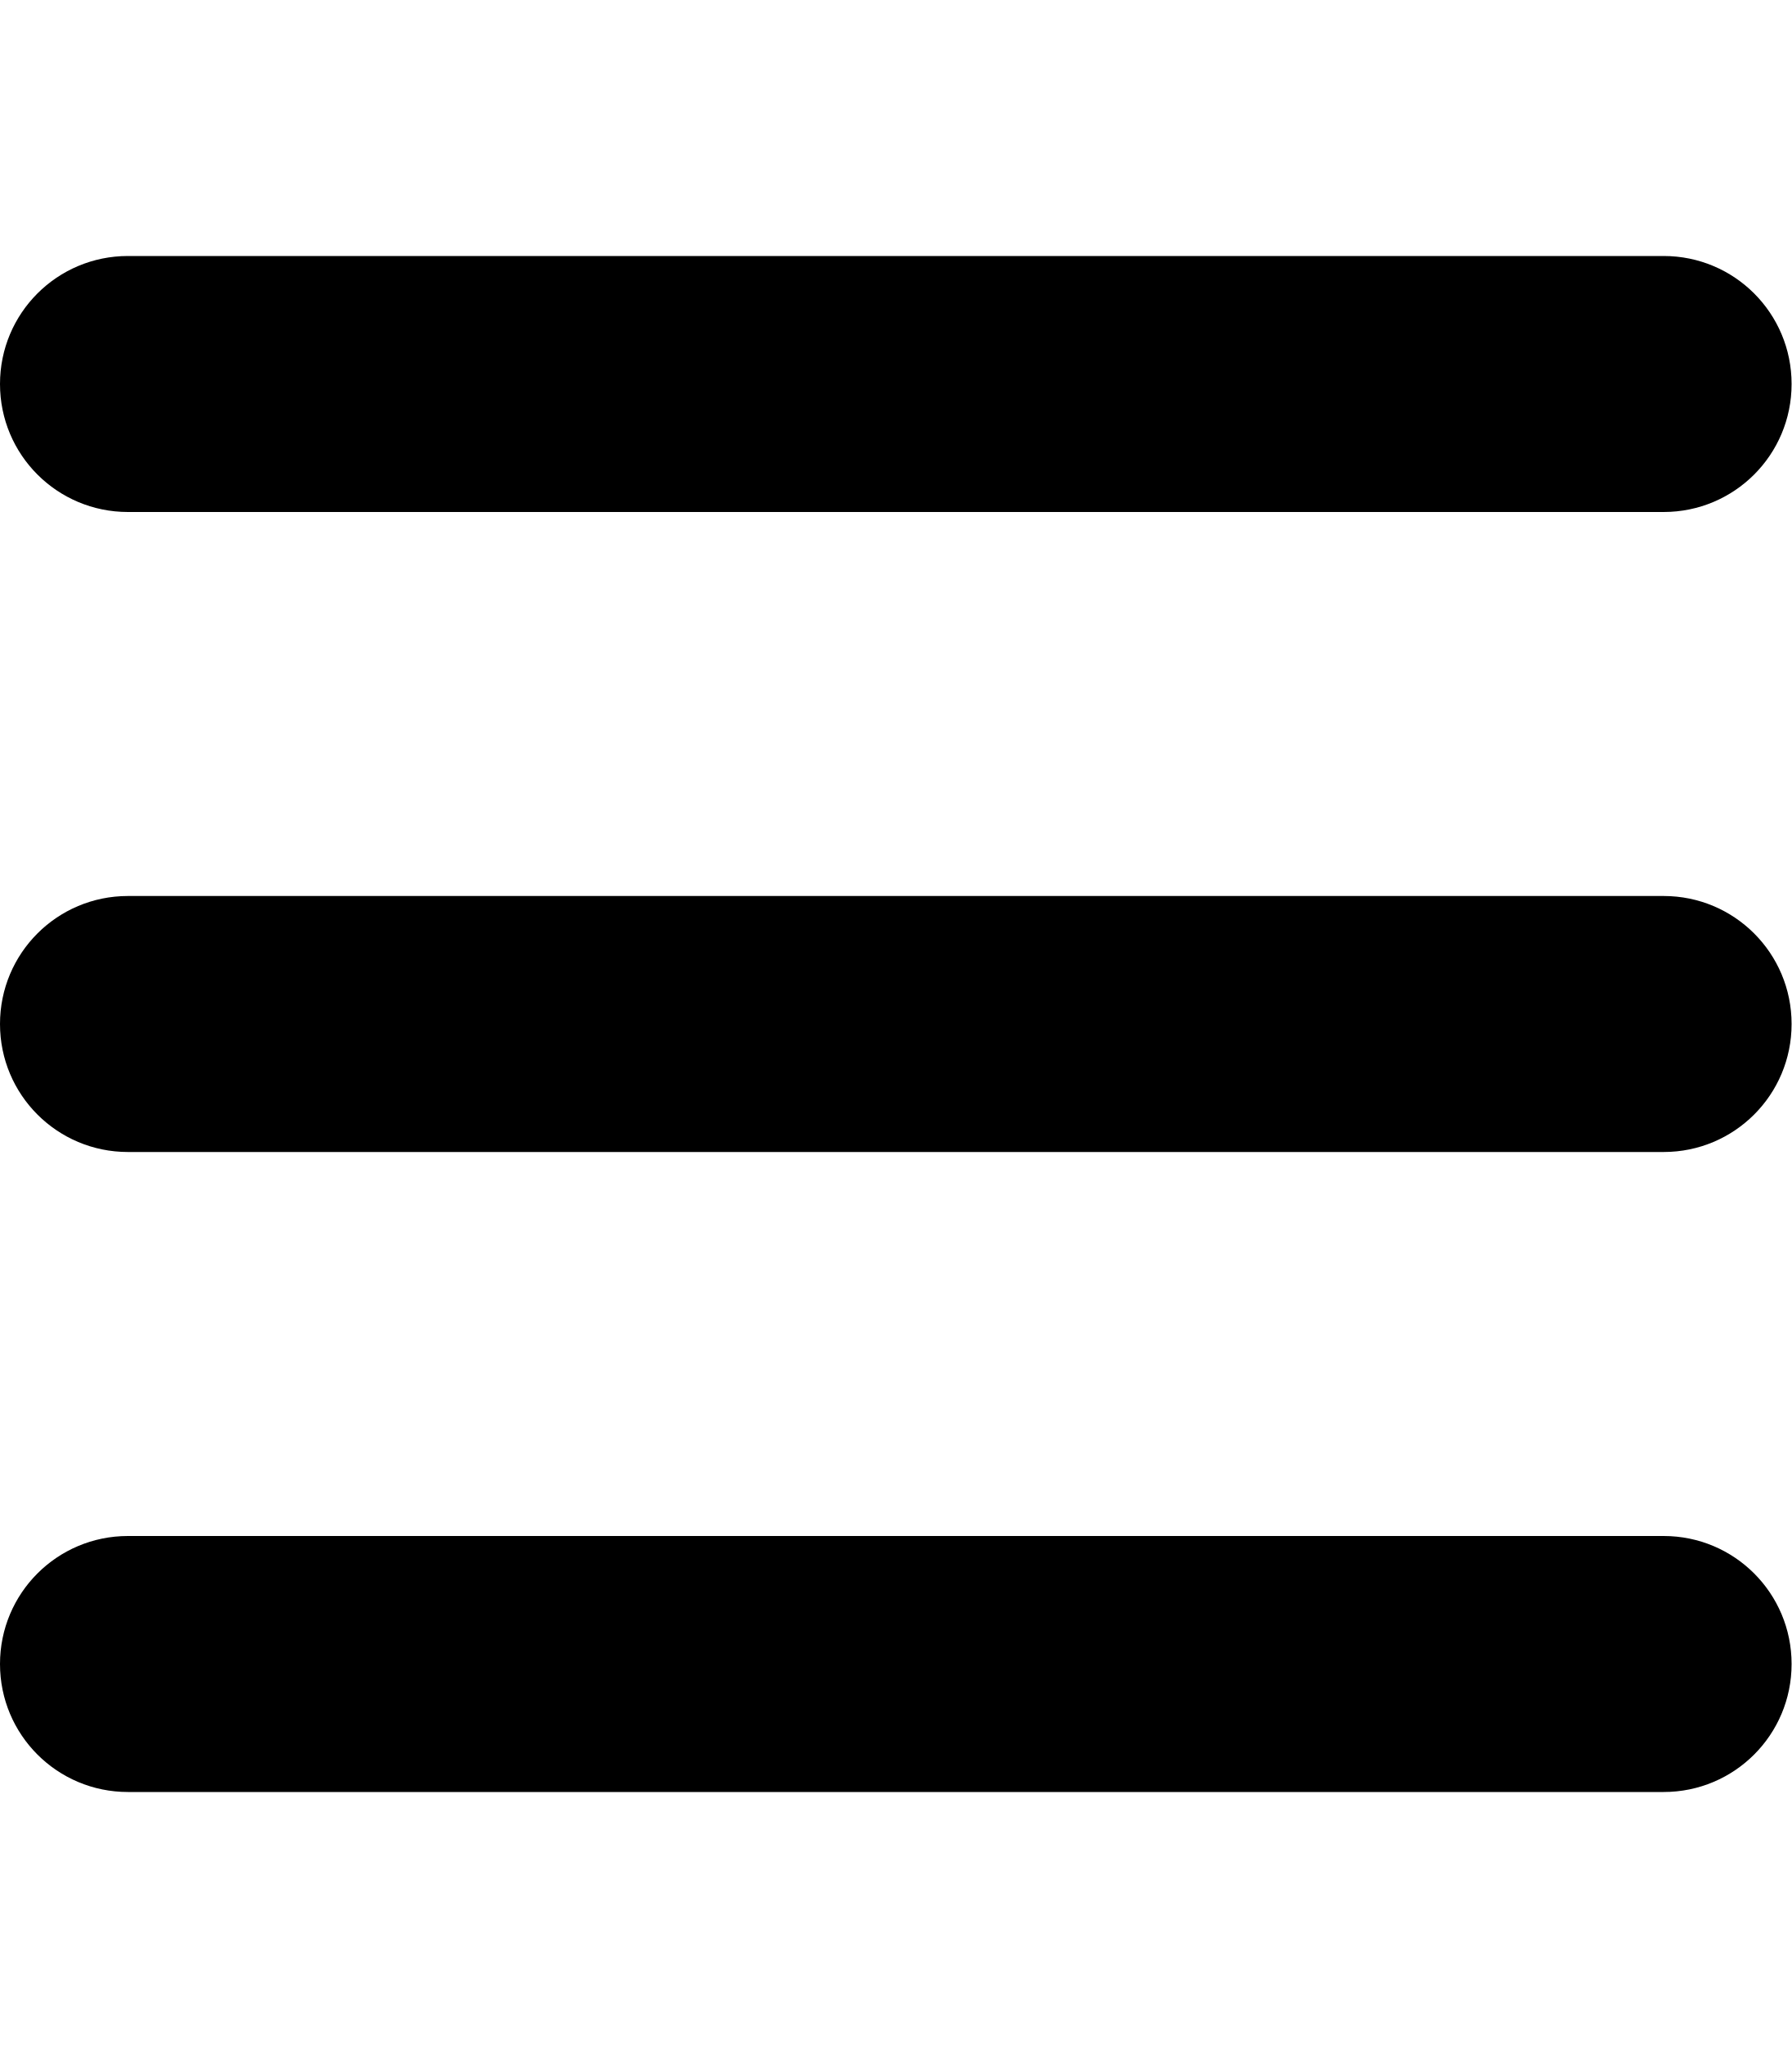
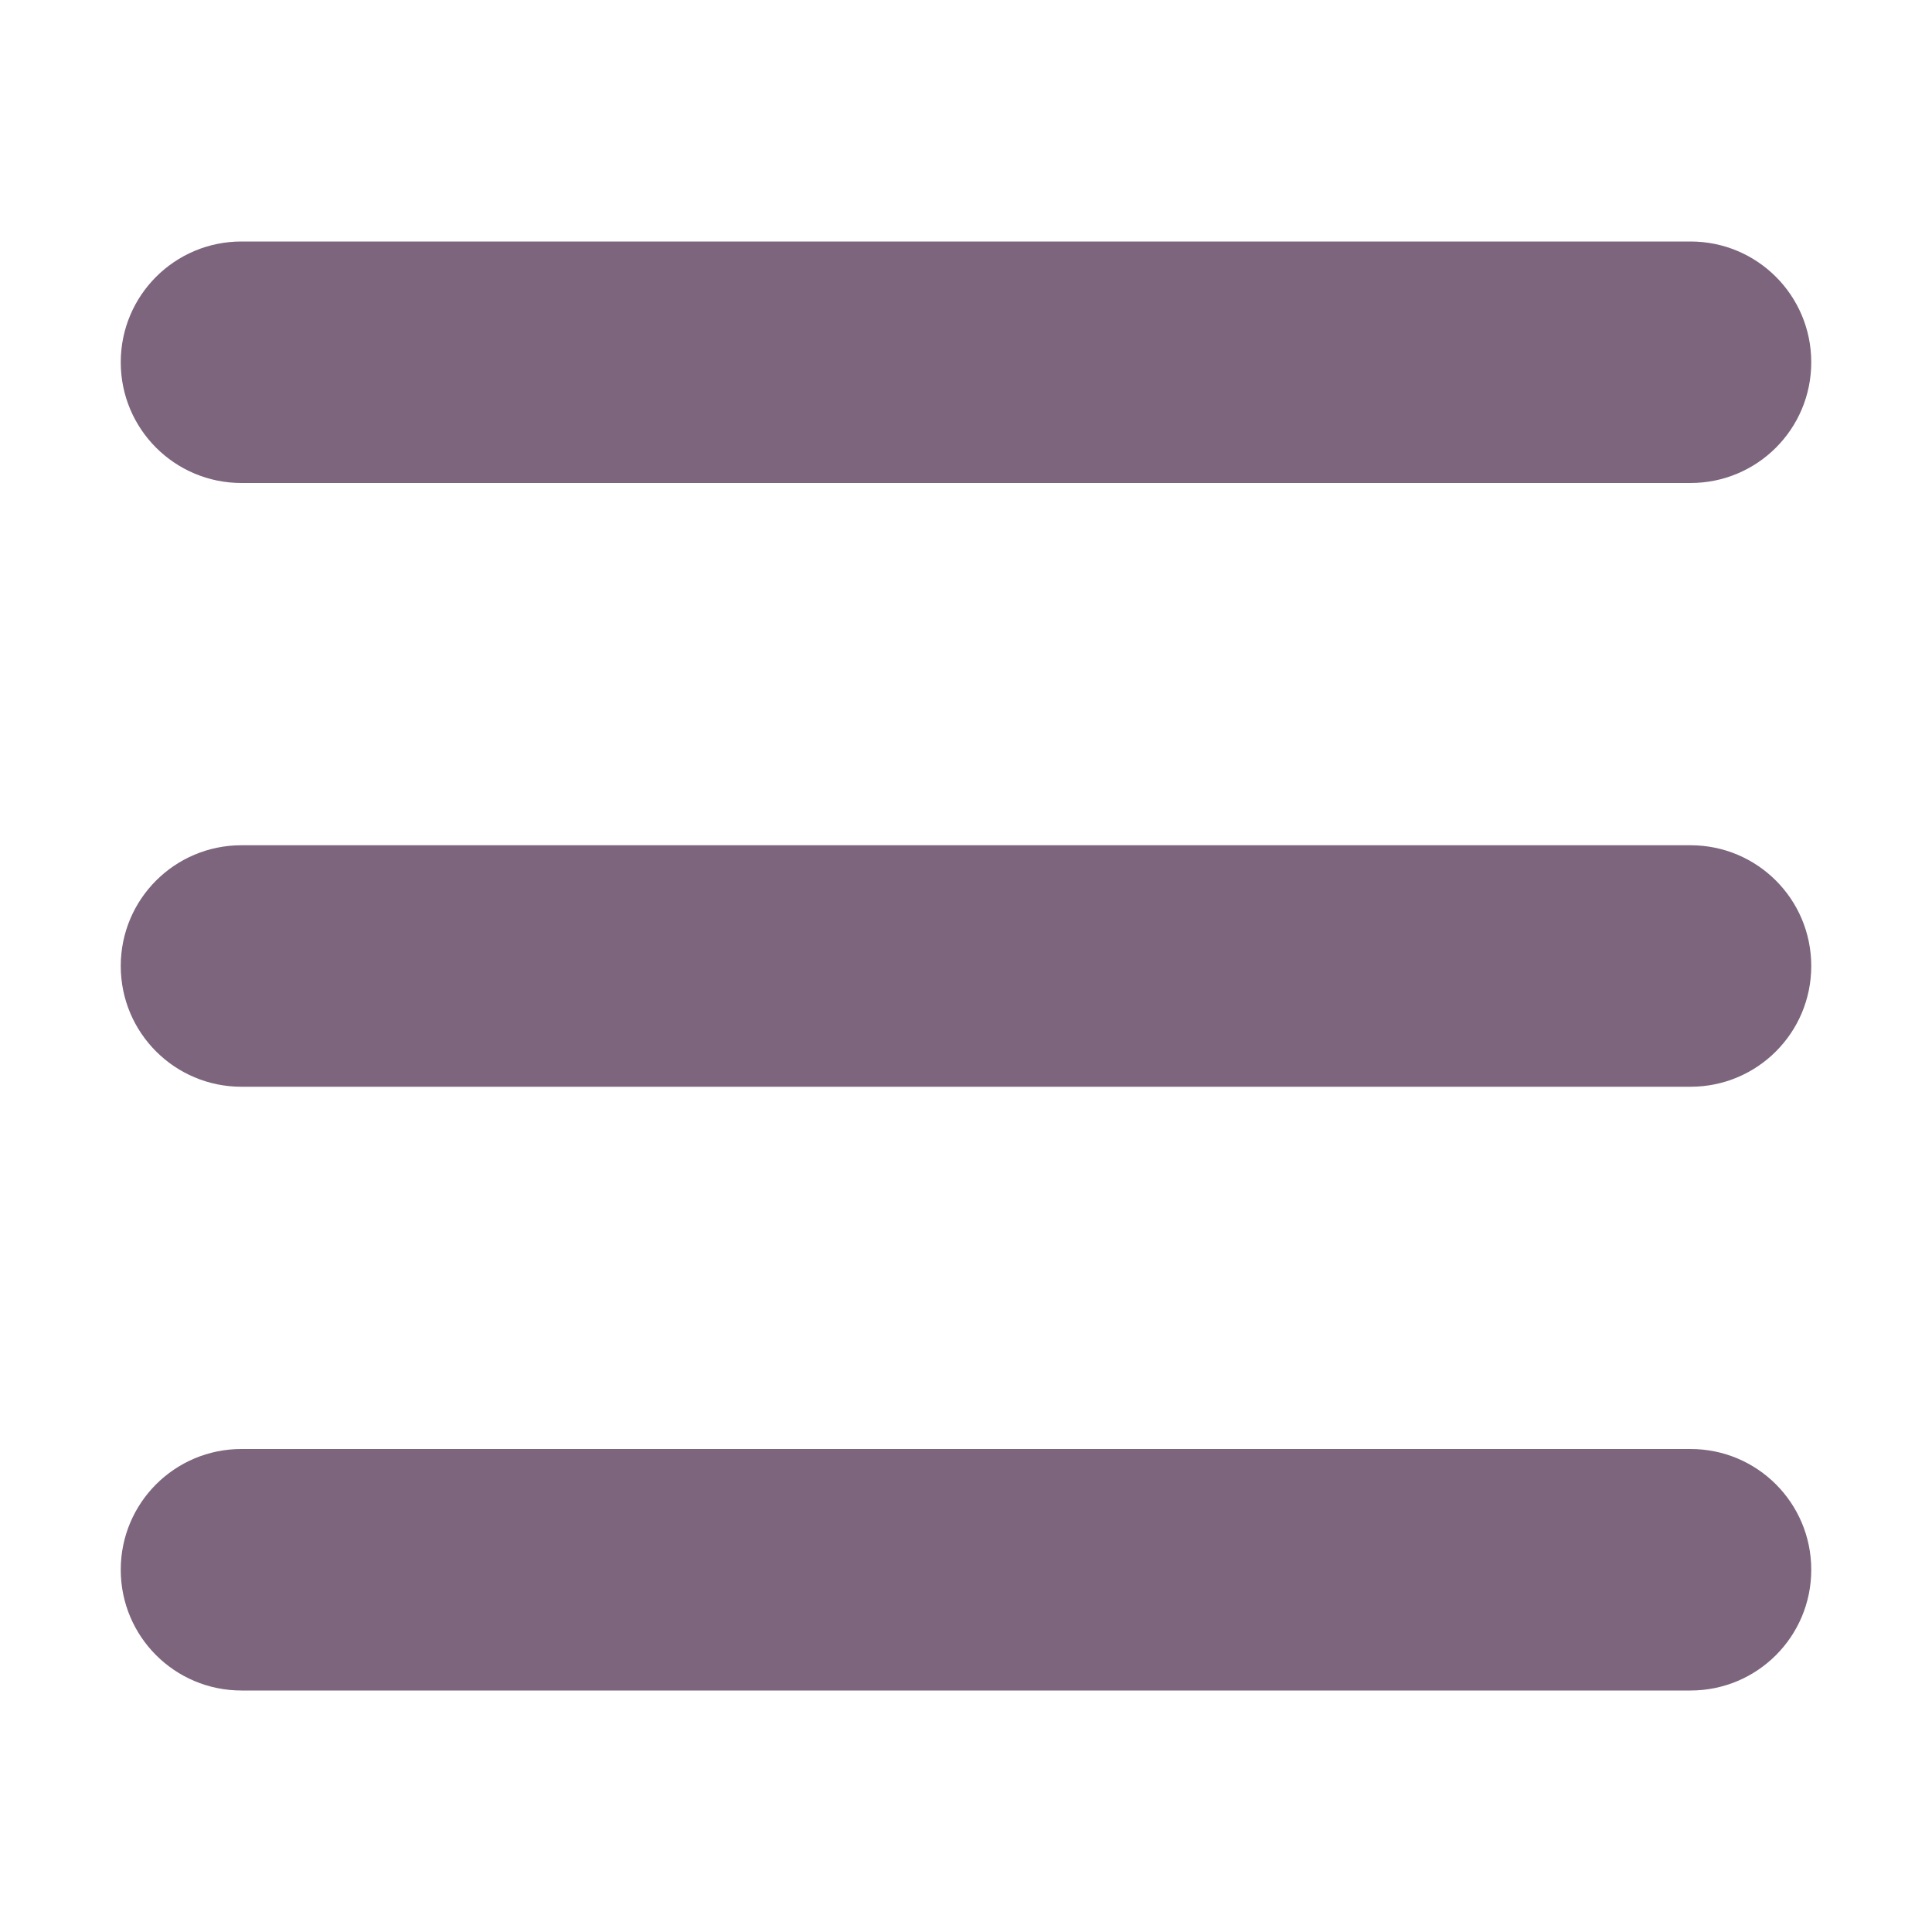
- <svg xmlns="http://www.w3.org/2000/svg" viewBox="0 0 448 512">
+ <svg xmlns="http://www.w3.org/2000/svg" fill="#7C657D" width="34" height="34" viewBox="0 0 448 512">
  <path d="M0 96C0 78.3 14.3 64 32 64H416c17.7 0 32 14.3 32 32s-14.3 32-32 32H32C14.3 128 0 113.7 0 96zM0 256c0-17.7 14.3-32 32-32H416c17.7 0 32 14.3 32 32s-14.3 32-32 32H32c-17.7 0-32-14.3-32-32zM448 416c0 17.7-14.3 32-32 32H32c-17.7 0-32-14.3-32-32s14.3-32 32-32H416c17.7 0 32 14.3 32 32z" />
</svg>
